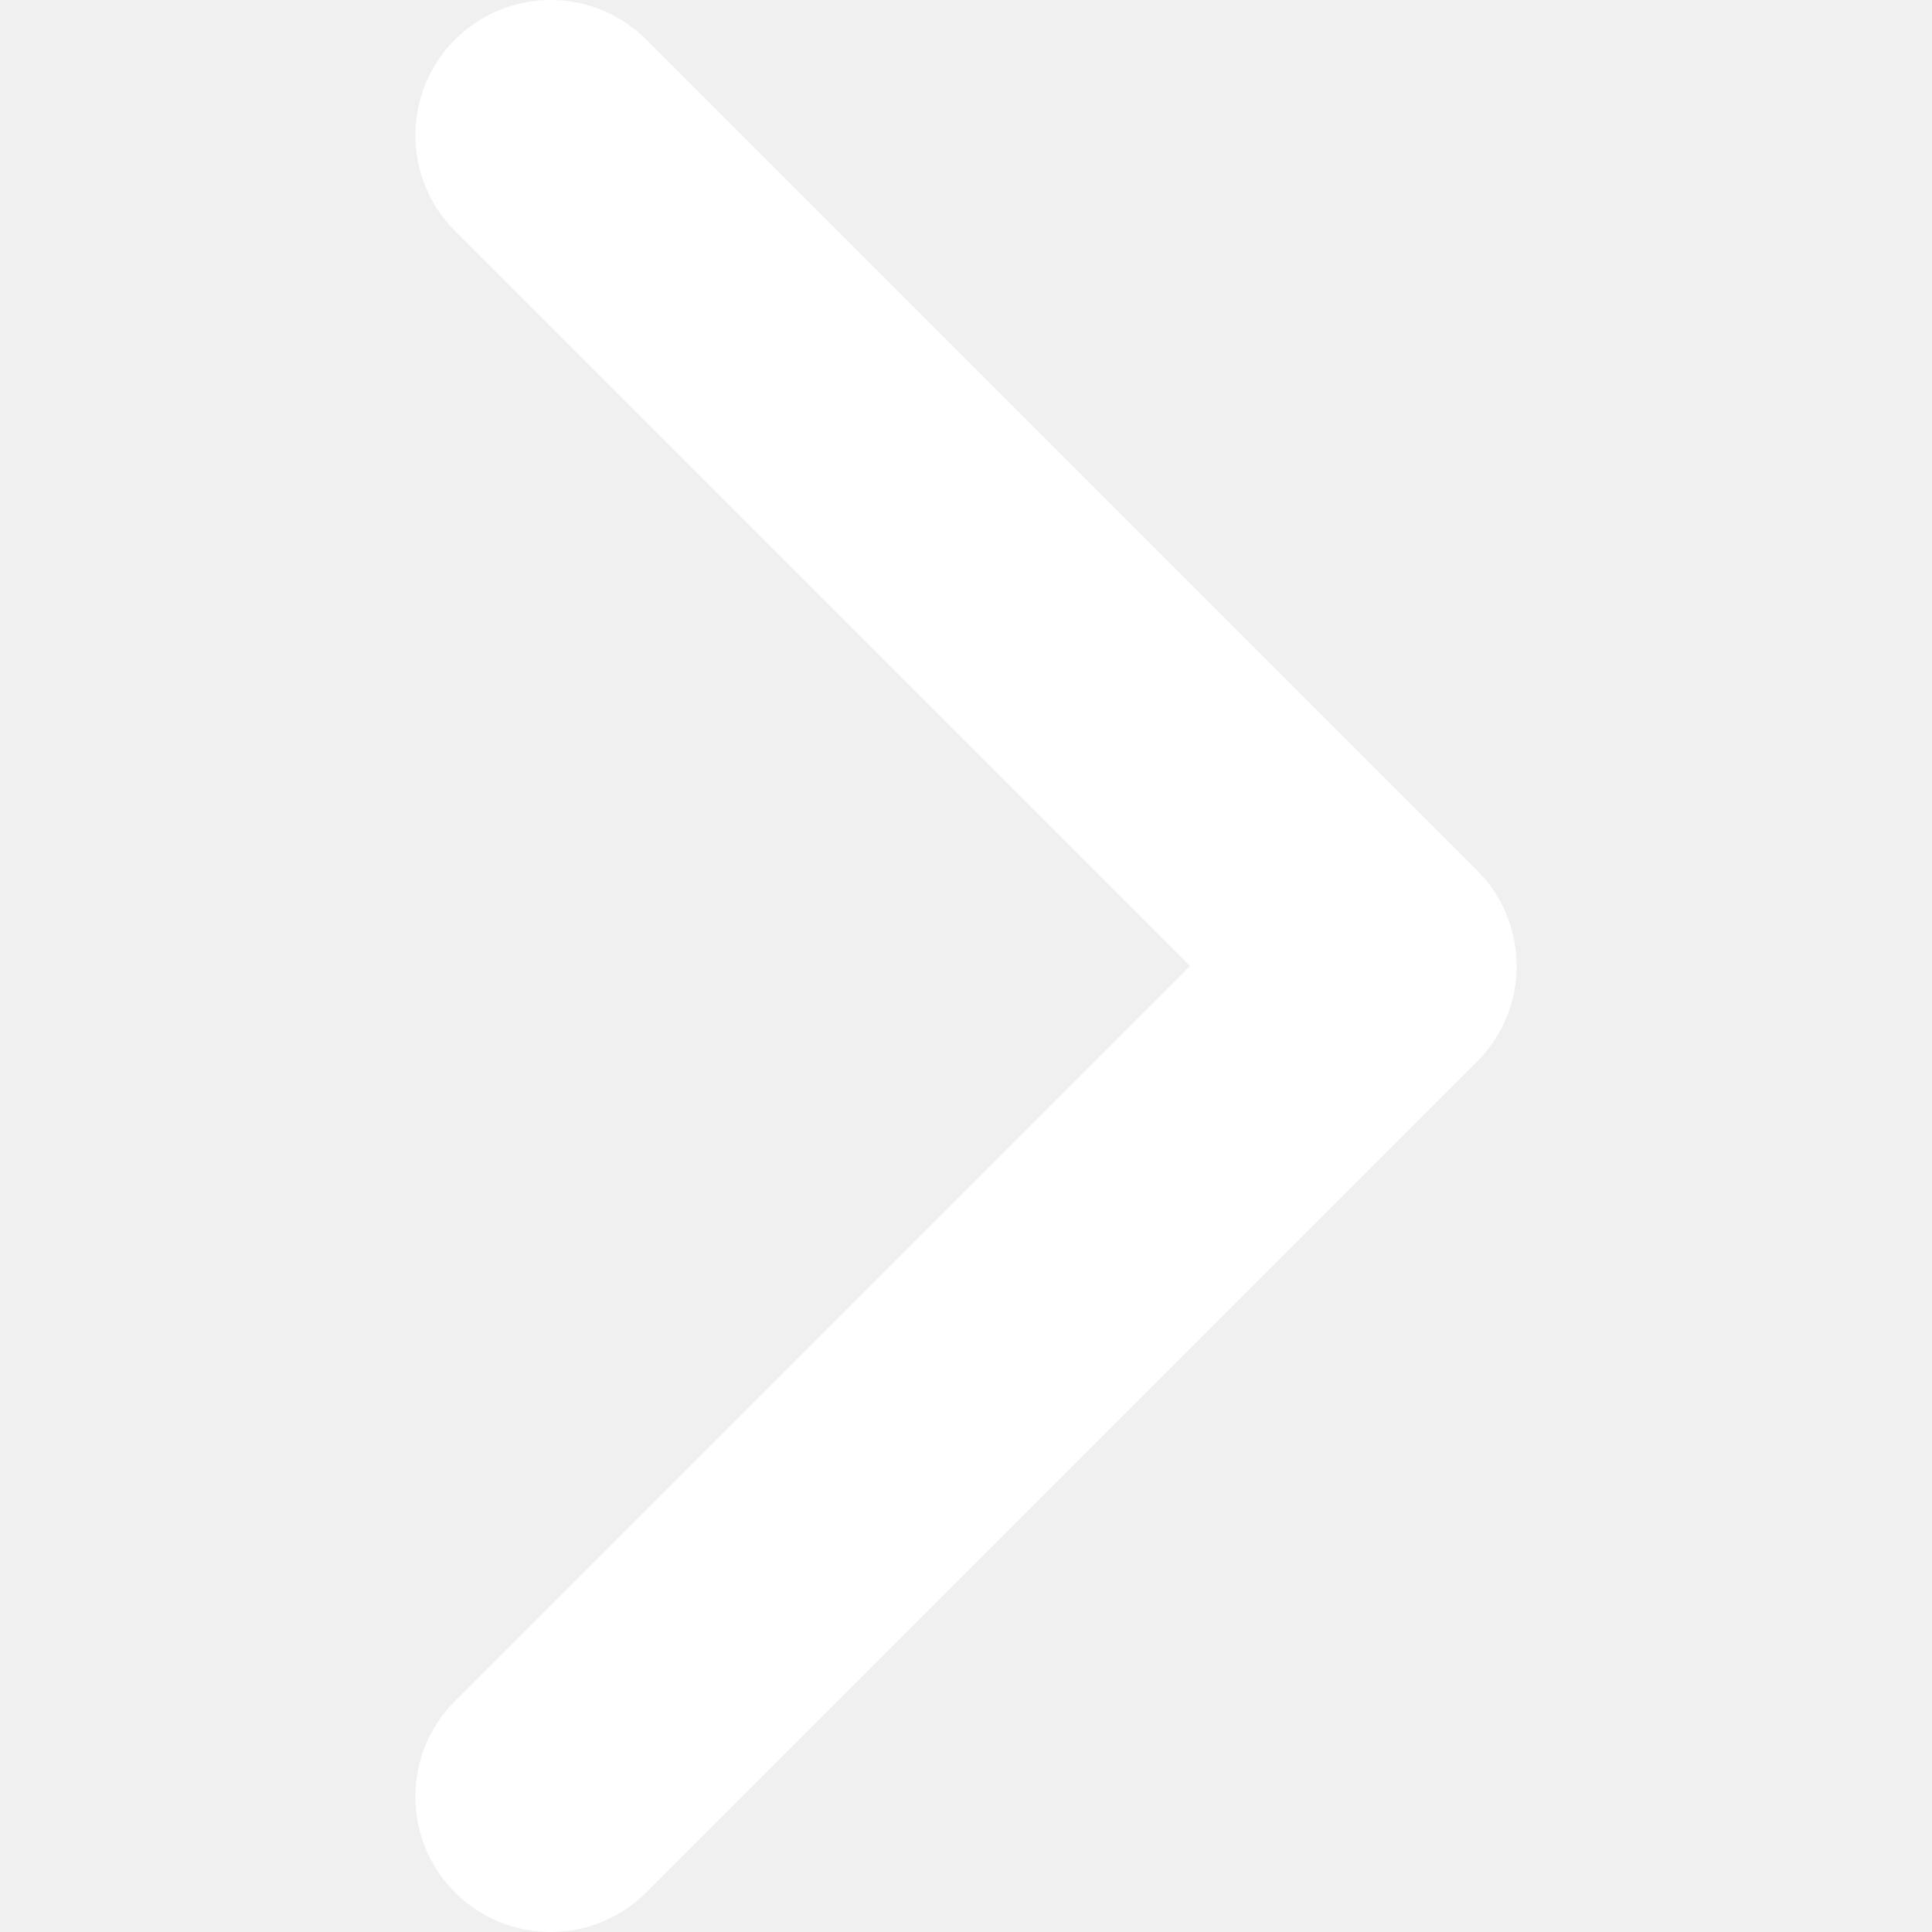
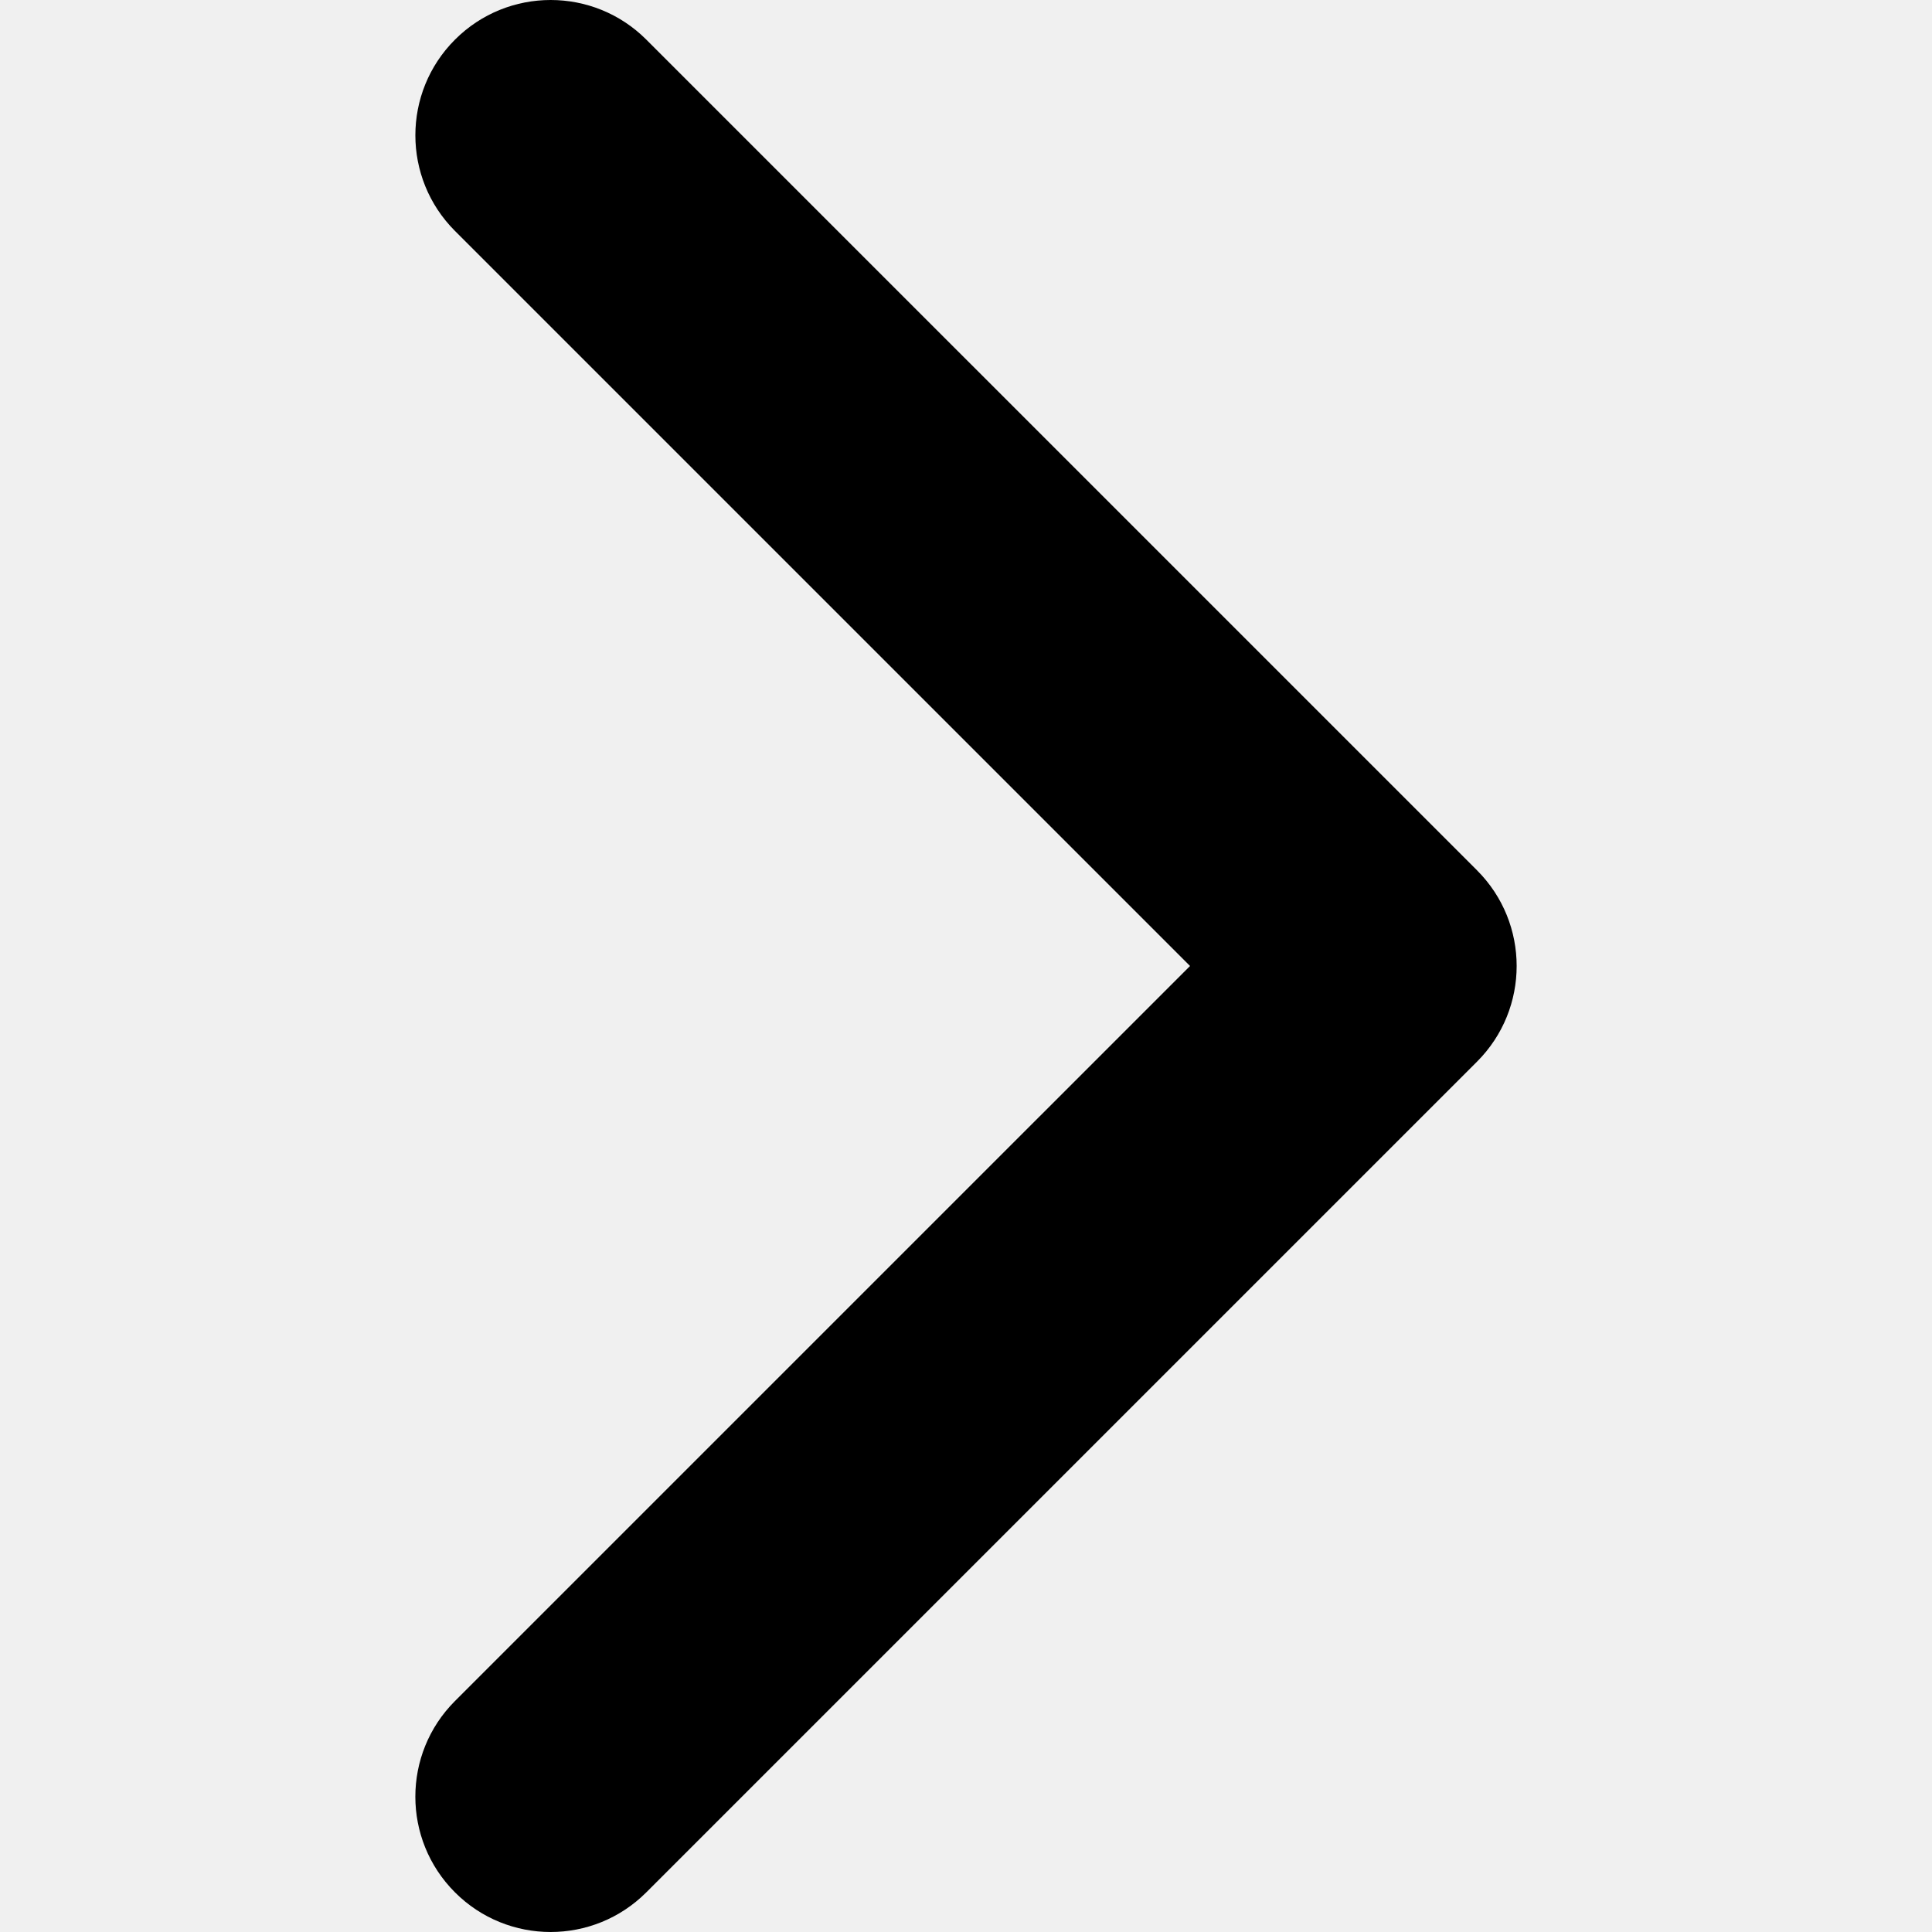
<svg xmlns="http://www.w3.org/2000/svg" version="1.1" id="Capa_1" x="0px" y="0px" width="512px" height="512px" viewBox="0 0 451.846 451.847" style="enable-background:new 0 0 451.846 451.847;" xml:space="preserve">
  <g>
-     <path d="M345.441,248.292L151.154,442.573c-12.359,12.365-32.397,12.365-44.75,0c-12.354-12.354-12.354-32.391,0-44.744   L278.318,225.92L106.409,54.017c-12.354-12.359-12.354-32.394,0-44.748c12.354-12.359,32.391-12.359,44.75,0l194.287,194.284   c6.177,6.18,9.262,14.271,9.262,22.366C354.708,234.018,351.617,242.115,345.441,248.292z" fill="#FFFFFF" />
+     <path d="M345.441,248.292L151.154,442.573c-12.359,12.365-32.397,12.365-44.75,0c-12.354-12.354-12.354-32.391,0-44.744   L278.318,225.92L106.409,54.017c-12.354-12.359-12.354-32.394,0-44.748c12.354-12.359,32.391-12.359,44.75,0l194.287,194.284   c6.177,6.18,9.262,14.271,9.262,22.366C354.708,234.018,351.617,242.115,345.441,248.292z" />
  </g>
  <g>
</g>
  <g>
</g>
  <g>
</g>
  <g>
</g>
  <g>
</g>
  <g>
</g>
  <g>
</g>
  <g>
</g>
  <g>
</g>
  <g>
</g>
  <g>
</g>
  <g>
</g>
  <g>
</g>
  <g>
</g>
  <g>
</g>
</svg>
